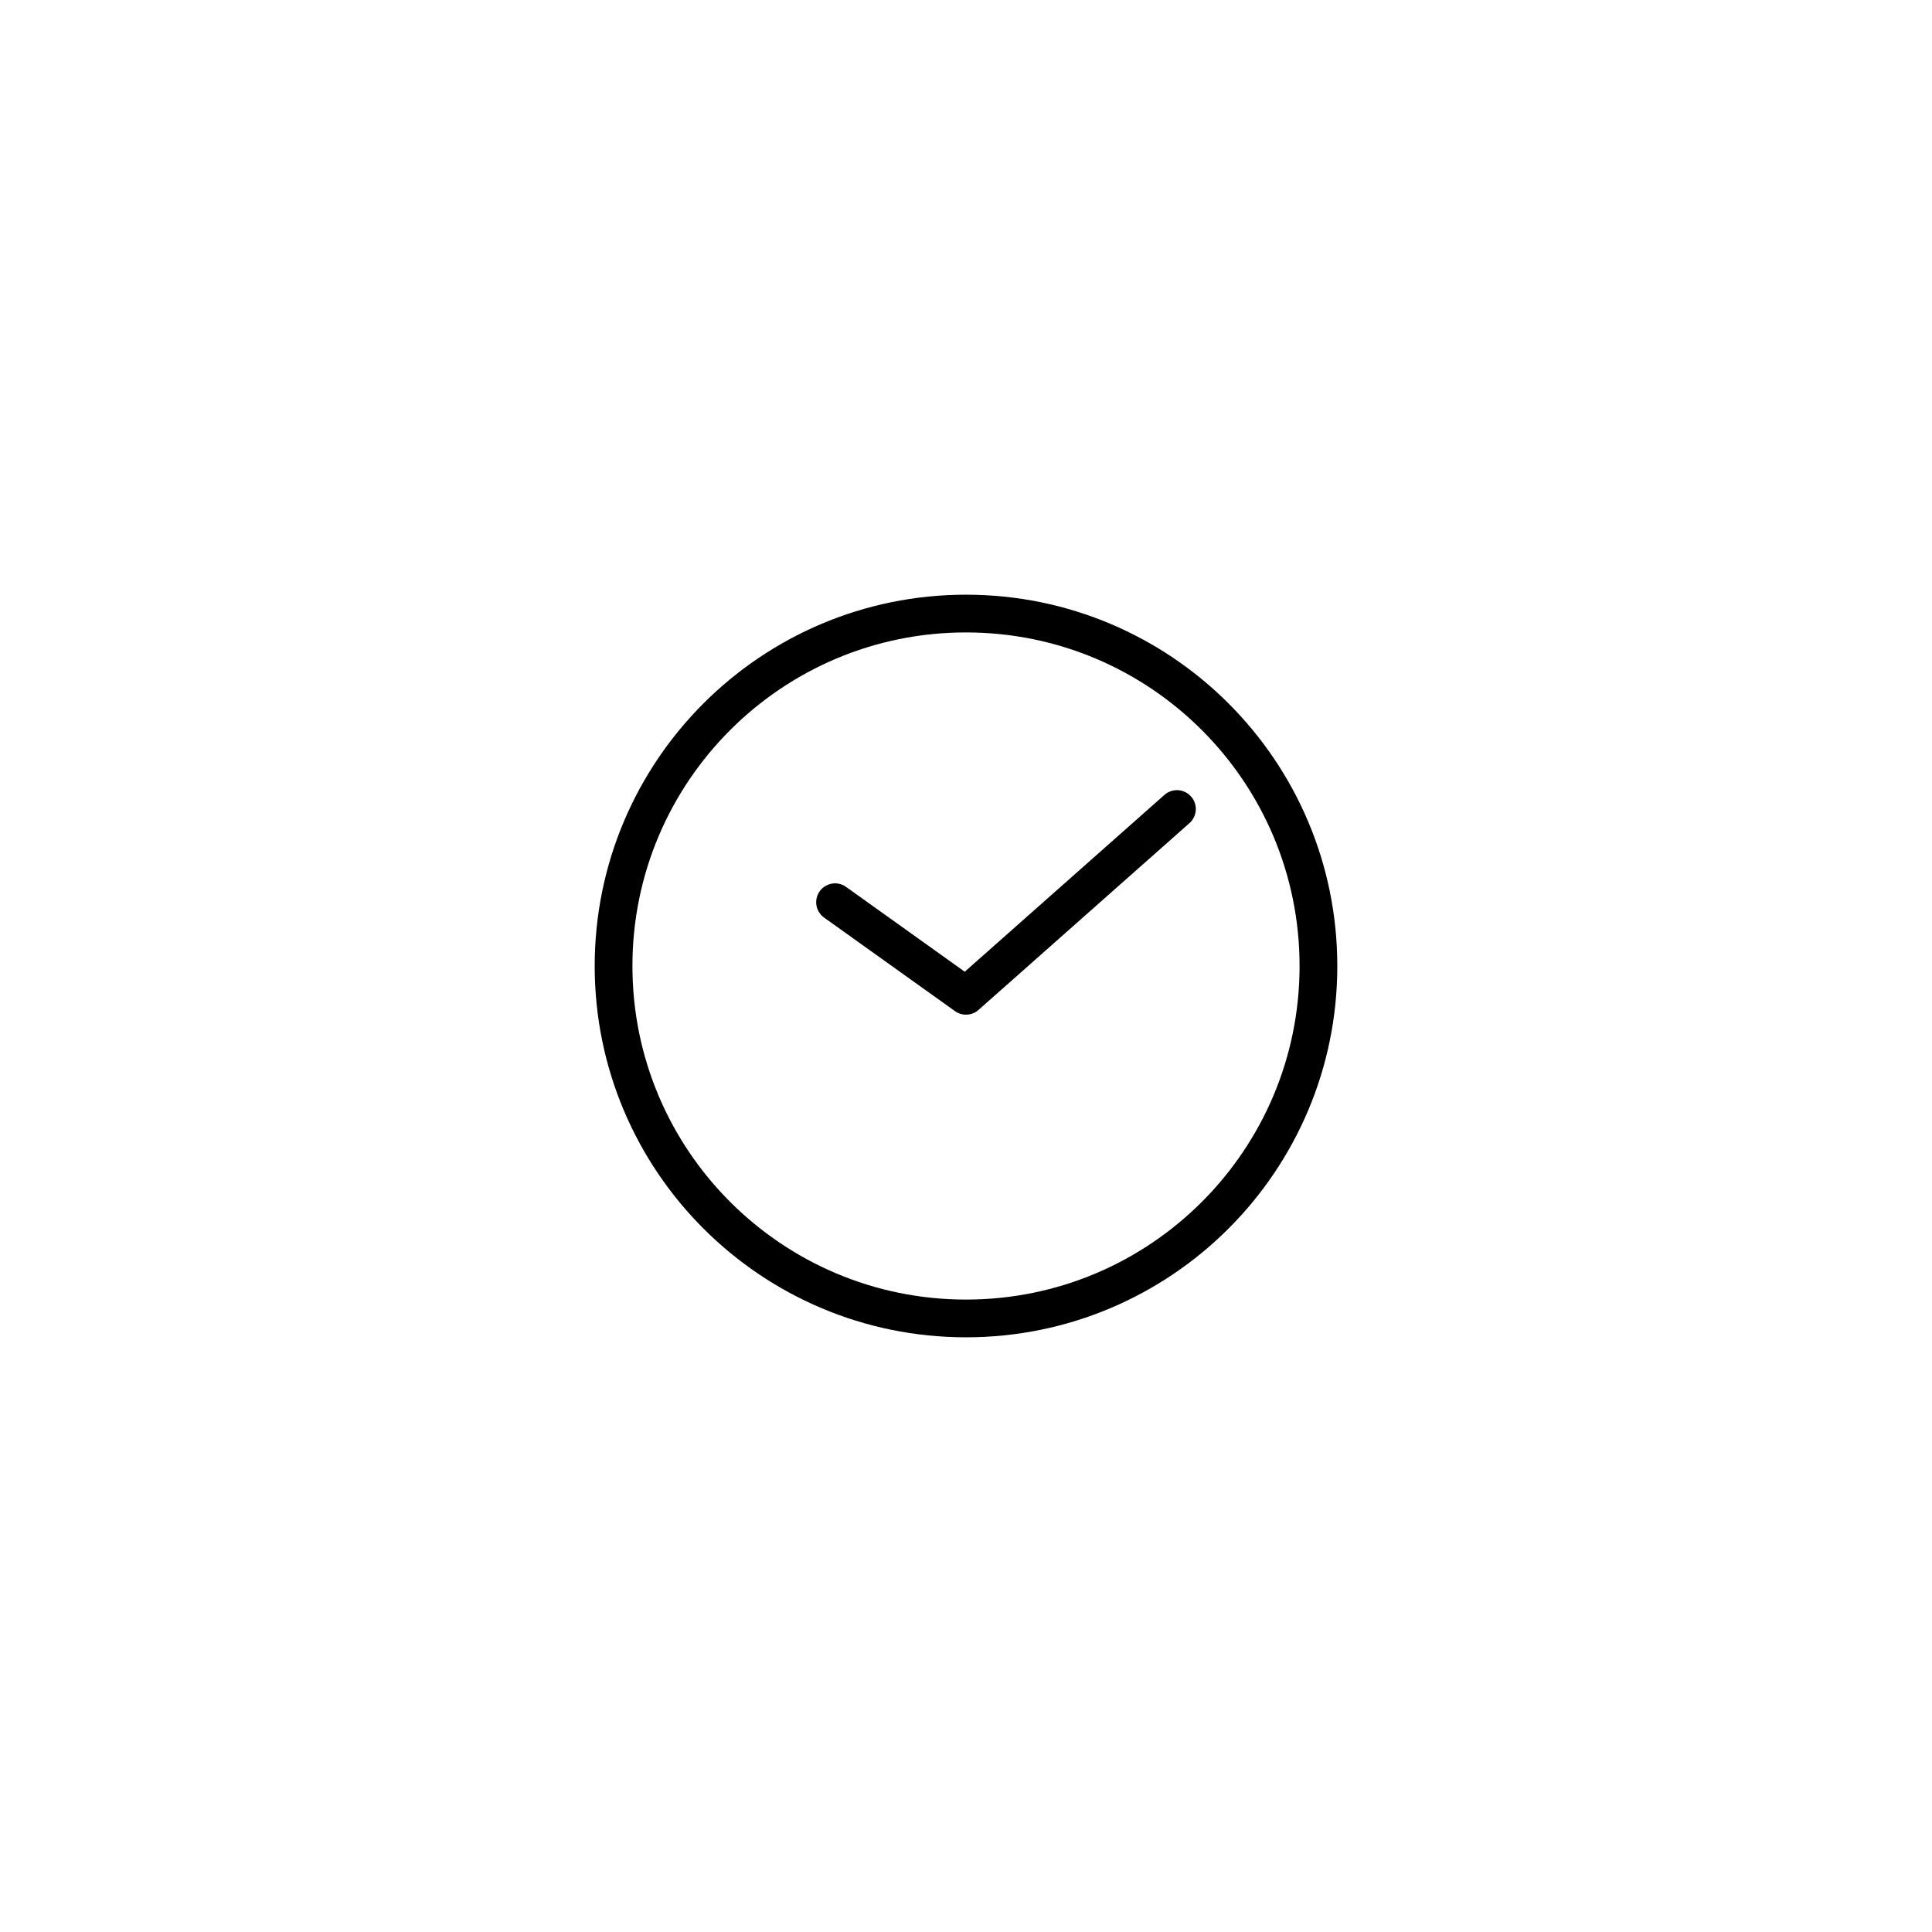
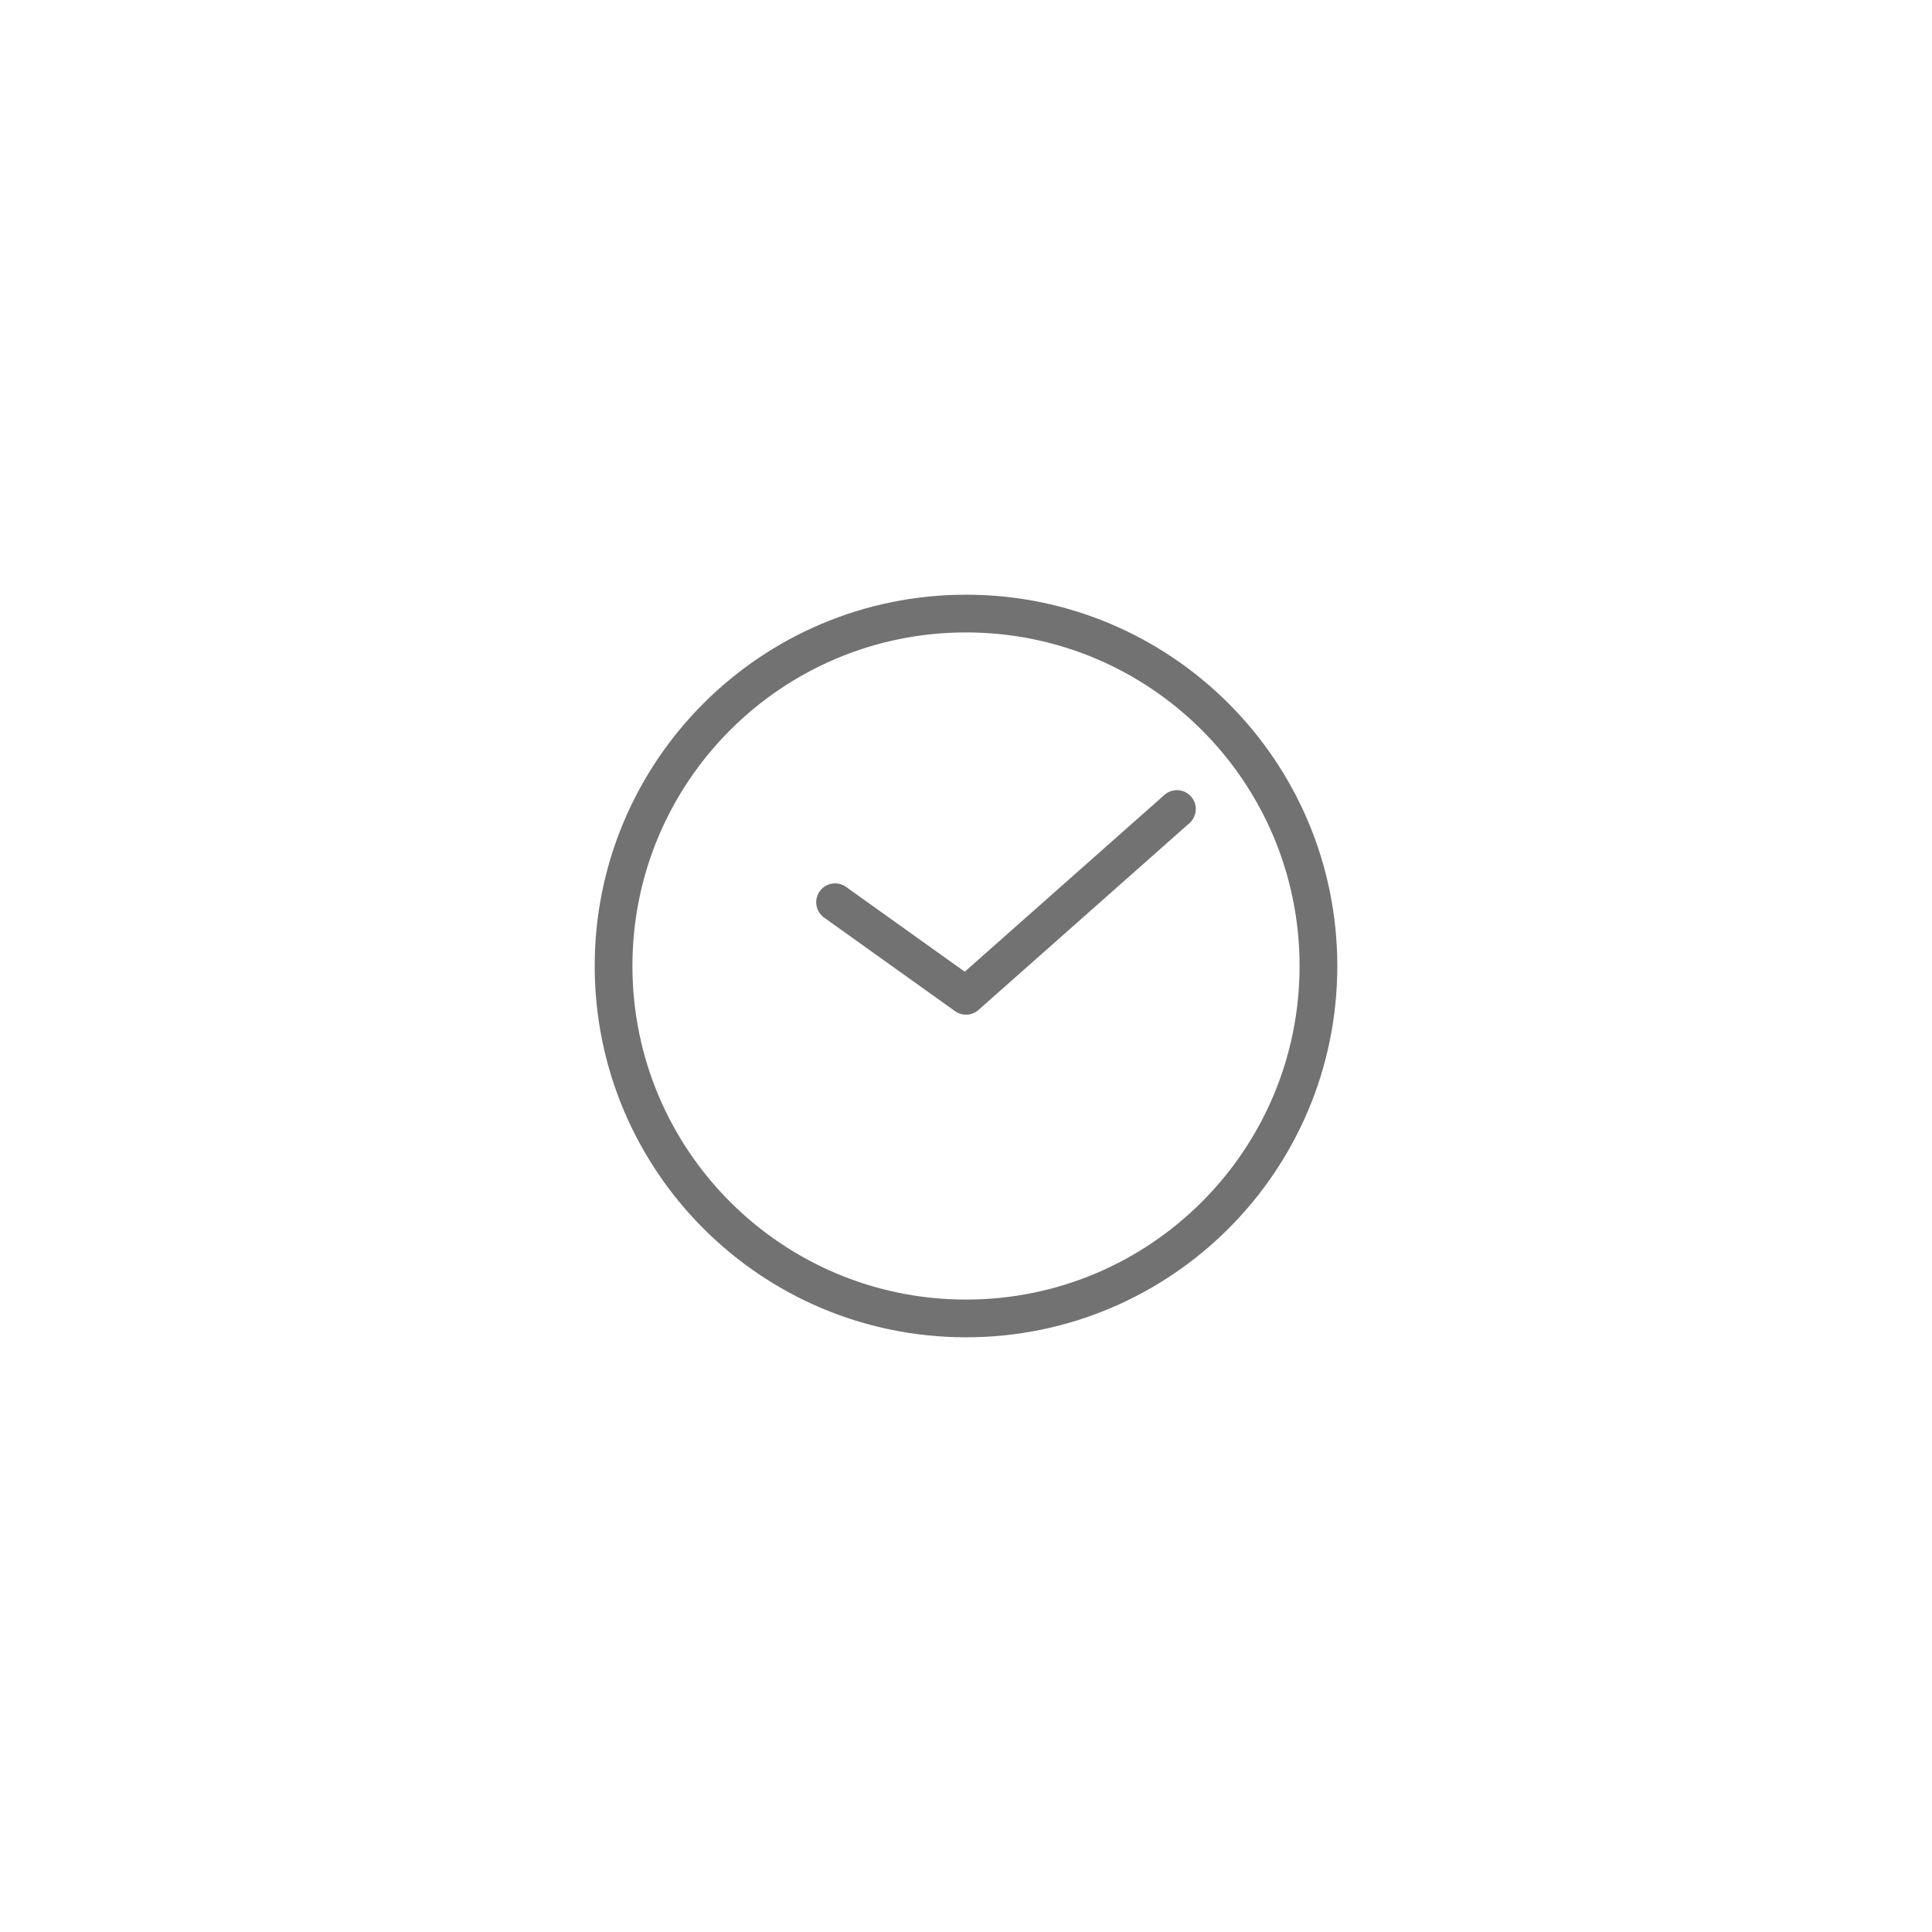
- <svg xmlns="http://www.w3.org/2000/svg" enable-background="new 0 0 512 512" height="512px" id="Layer_1" version="1.1" viewBox="0 0 512 512" width="512px" xml:space="preserve">
+ <svg xmlns="http://www.w3.org/2000/svg" enable-background="new 0 0 512 512" height="32px" id="Layer_1" version="1.1" viewBox="0 0 512 512" width="32px" xml:space="preserve">
  <g>
-     <circle cx="256" cy="256" fill="none" r="93.4" stroke="#000000" stroke-linecap="round" stroke-linejoin="round" stroke-miterlimit="10" stroke-width="10" />
-     <polyline fill="none" points="   221.3,239.1 256,263.9 311.9,214.4  " stroke="#000000" stroke-linecap="round" stroke-linejoin="round" stroke-miterlimit="10" stroke-width="10" />
+     <circle cx="256" cy="256" fill="none" r="93.4" stroke="#727272" stroke-linecap="round" stroke-linejoin="round" stroke-miterlimit="10" stroke-width="10" />
+     <polyline fill="none" points="   221.3,239.1 256,263.9 311.9,214.4  " stroke="#727272" stroke-linecap="round" stroke-linejoin="round" stroke-miterlimit="10" stroke-width="10" />
  </g>
</svg>
